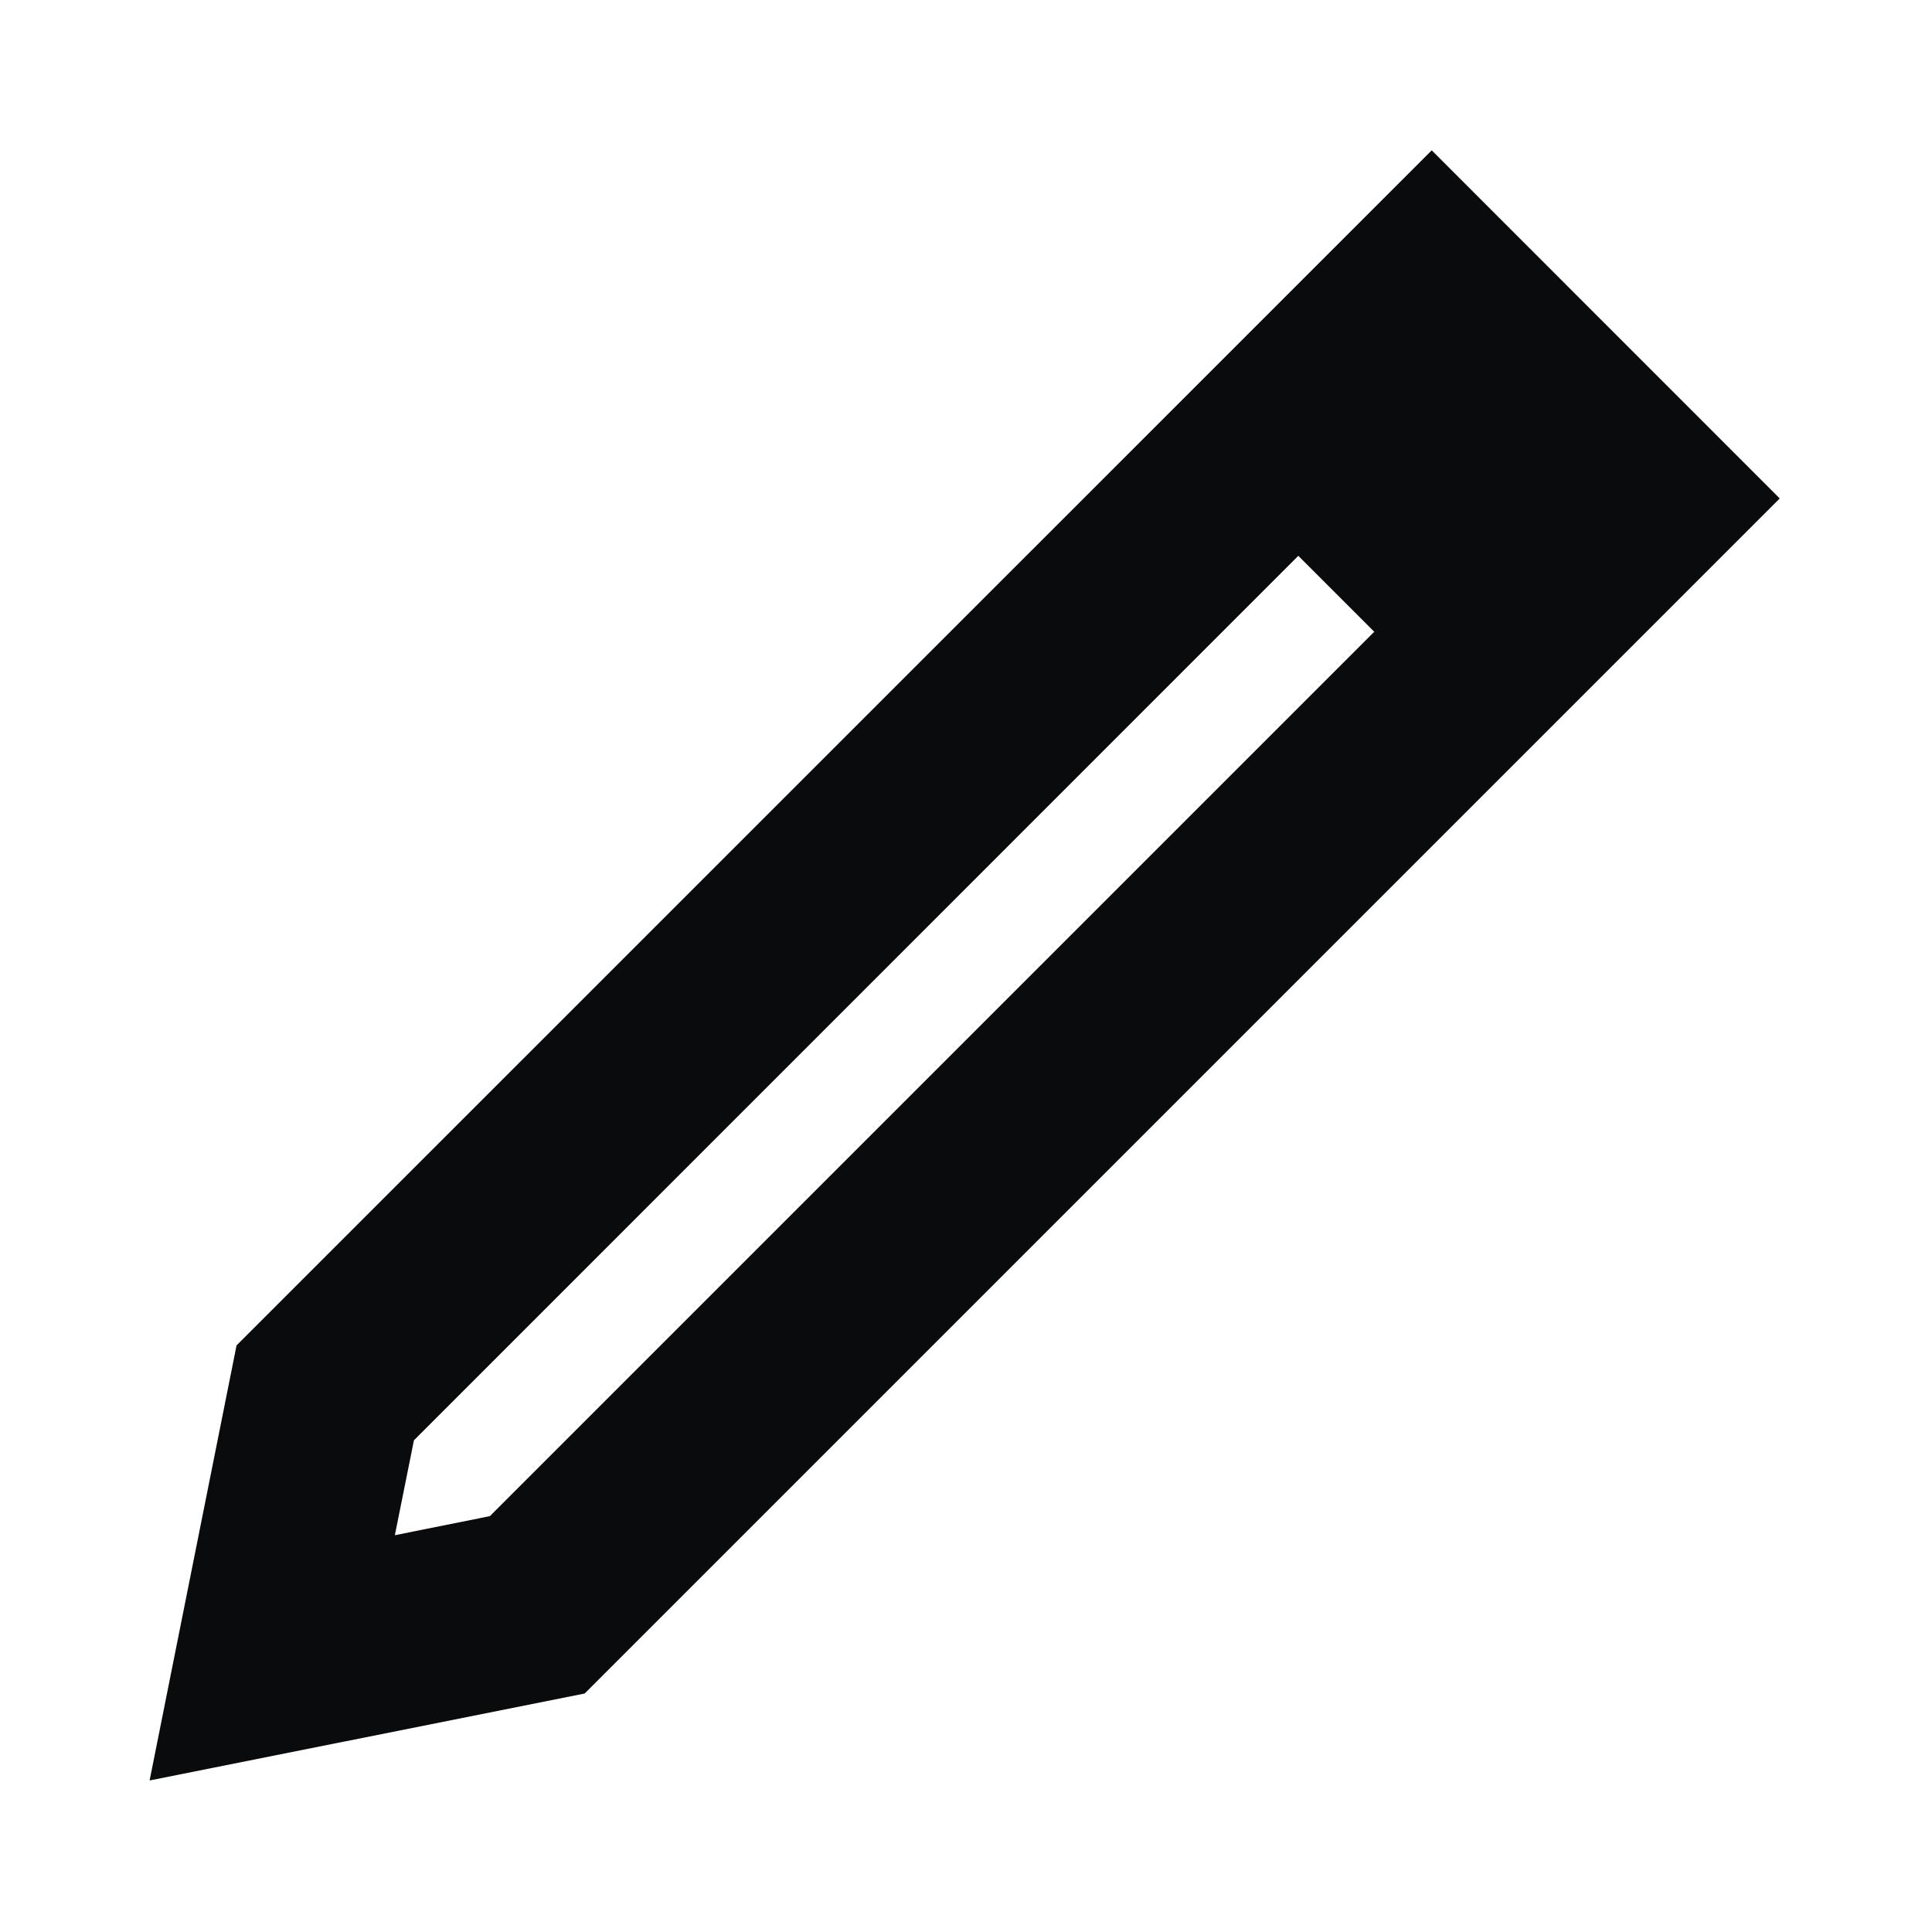
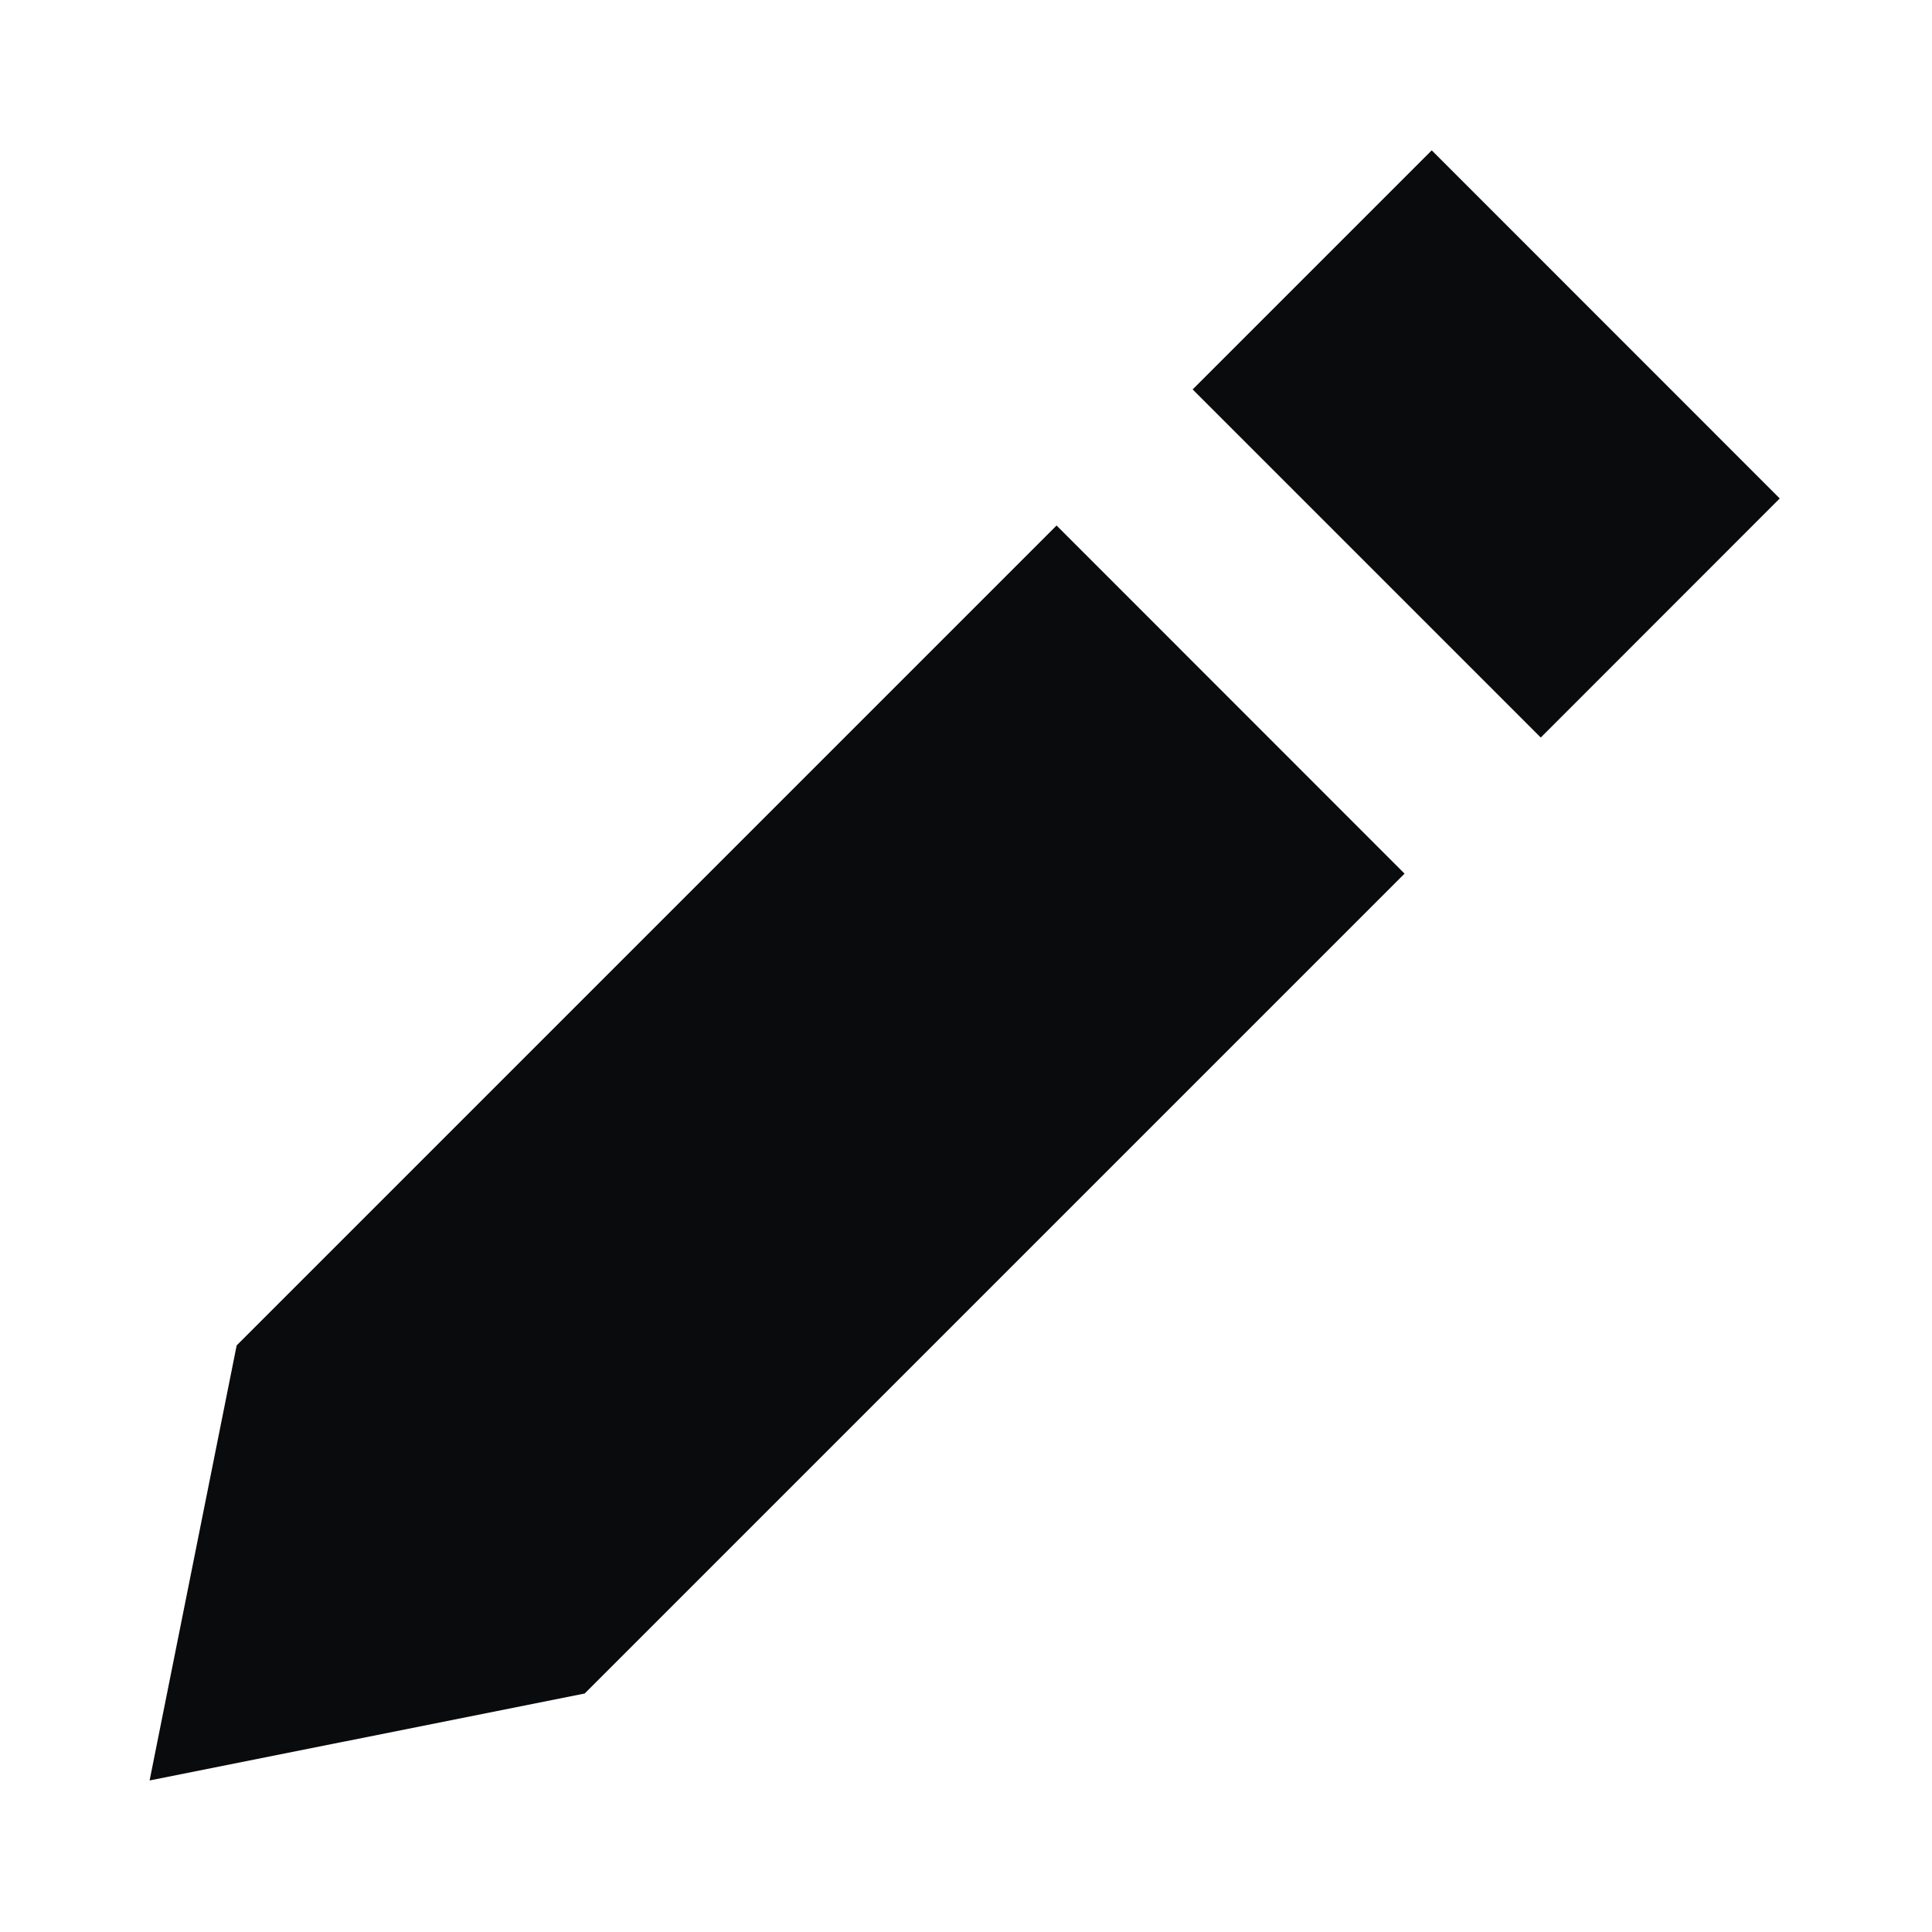
<svg xmlns="http://www.w3.org/2000/svg" fill="none" viewBox="0 0 16 16">
-   <path fill="#0A0B0D" d="m11.857 1.245 2.882 2.883-9.897 9.897-3.603.72.72-3.603zM3.27 12.714l.787-.158 7.324-7.324-.629-.629-7.324 7.325z" />
+   <path fill="#0A0B0D" d="m8.75 4.352-6.79 6.79-.721 3.603 3.603-.72 6.79-6.79zm4.01 1.756 1.979-1.98-2.882-2.883-1.98 1.98z" />
</svg>
